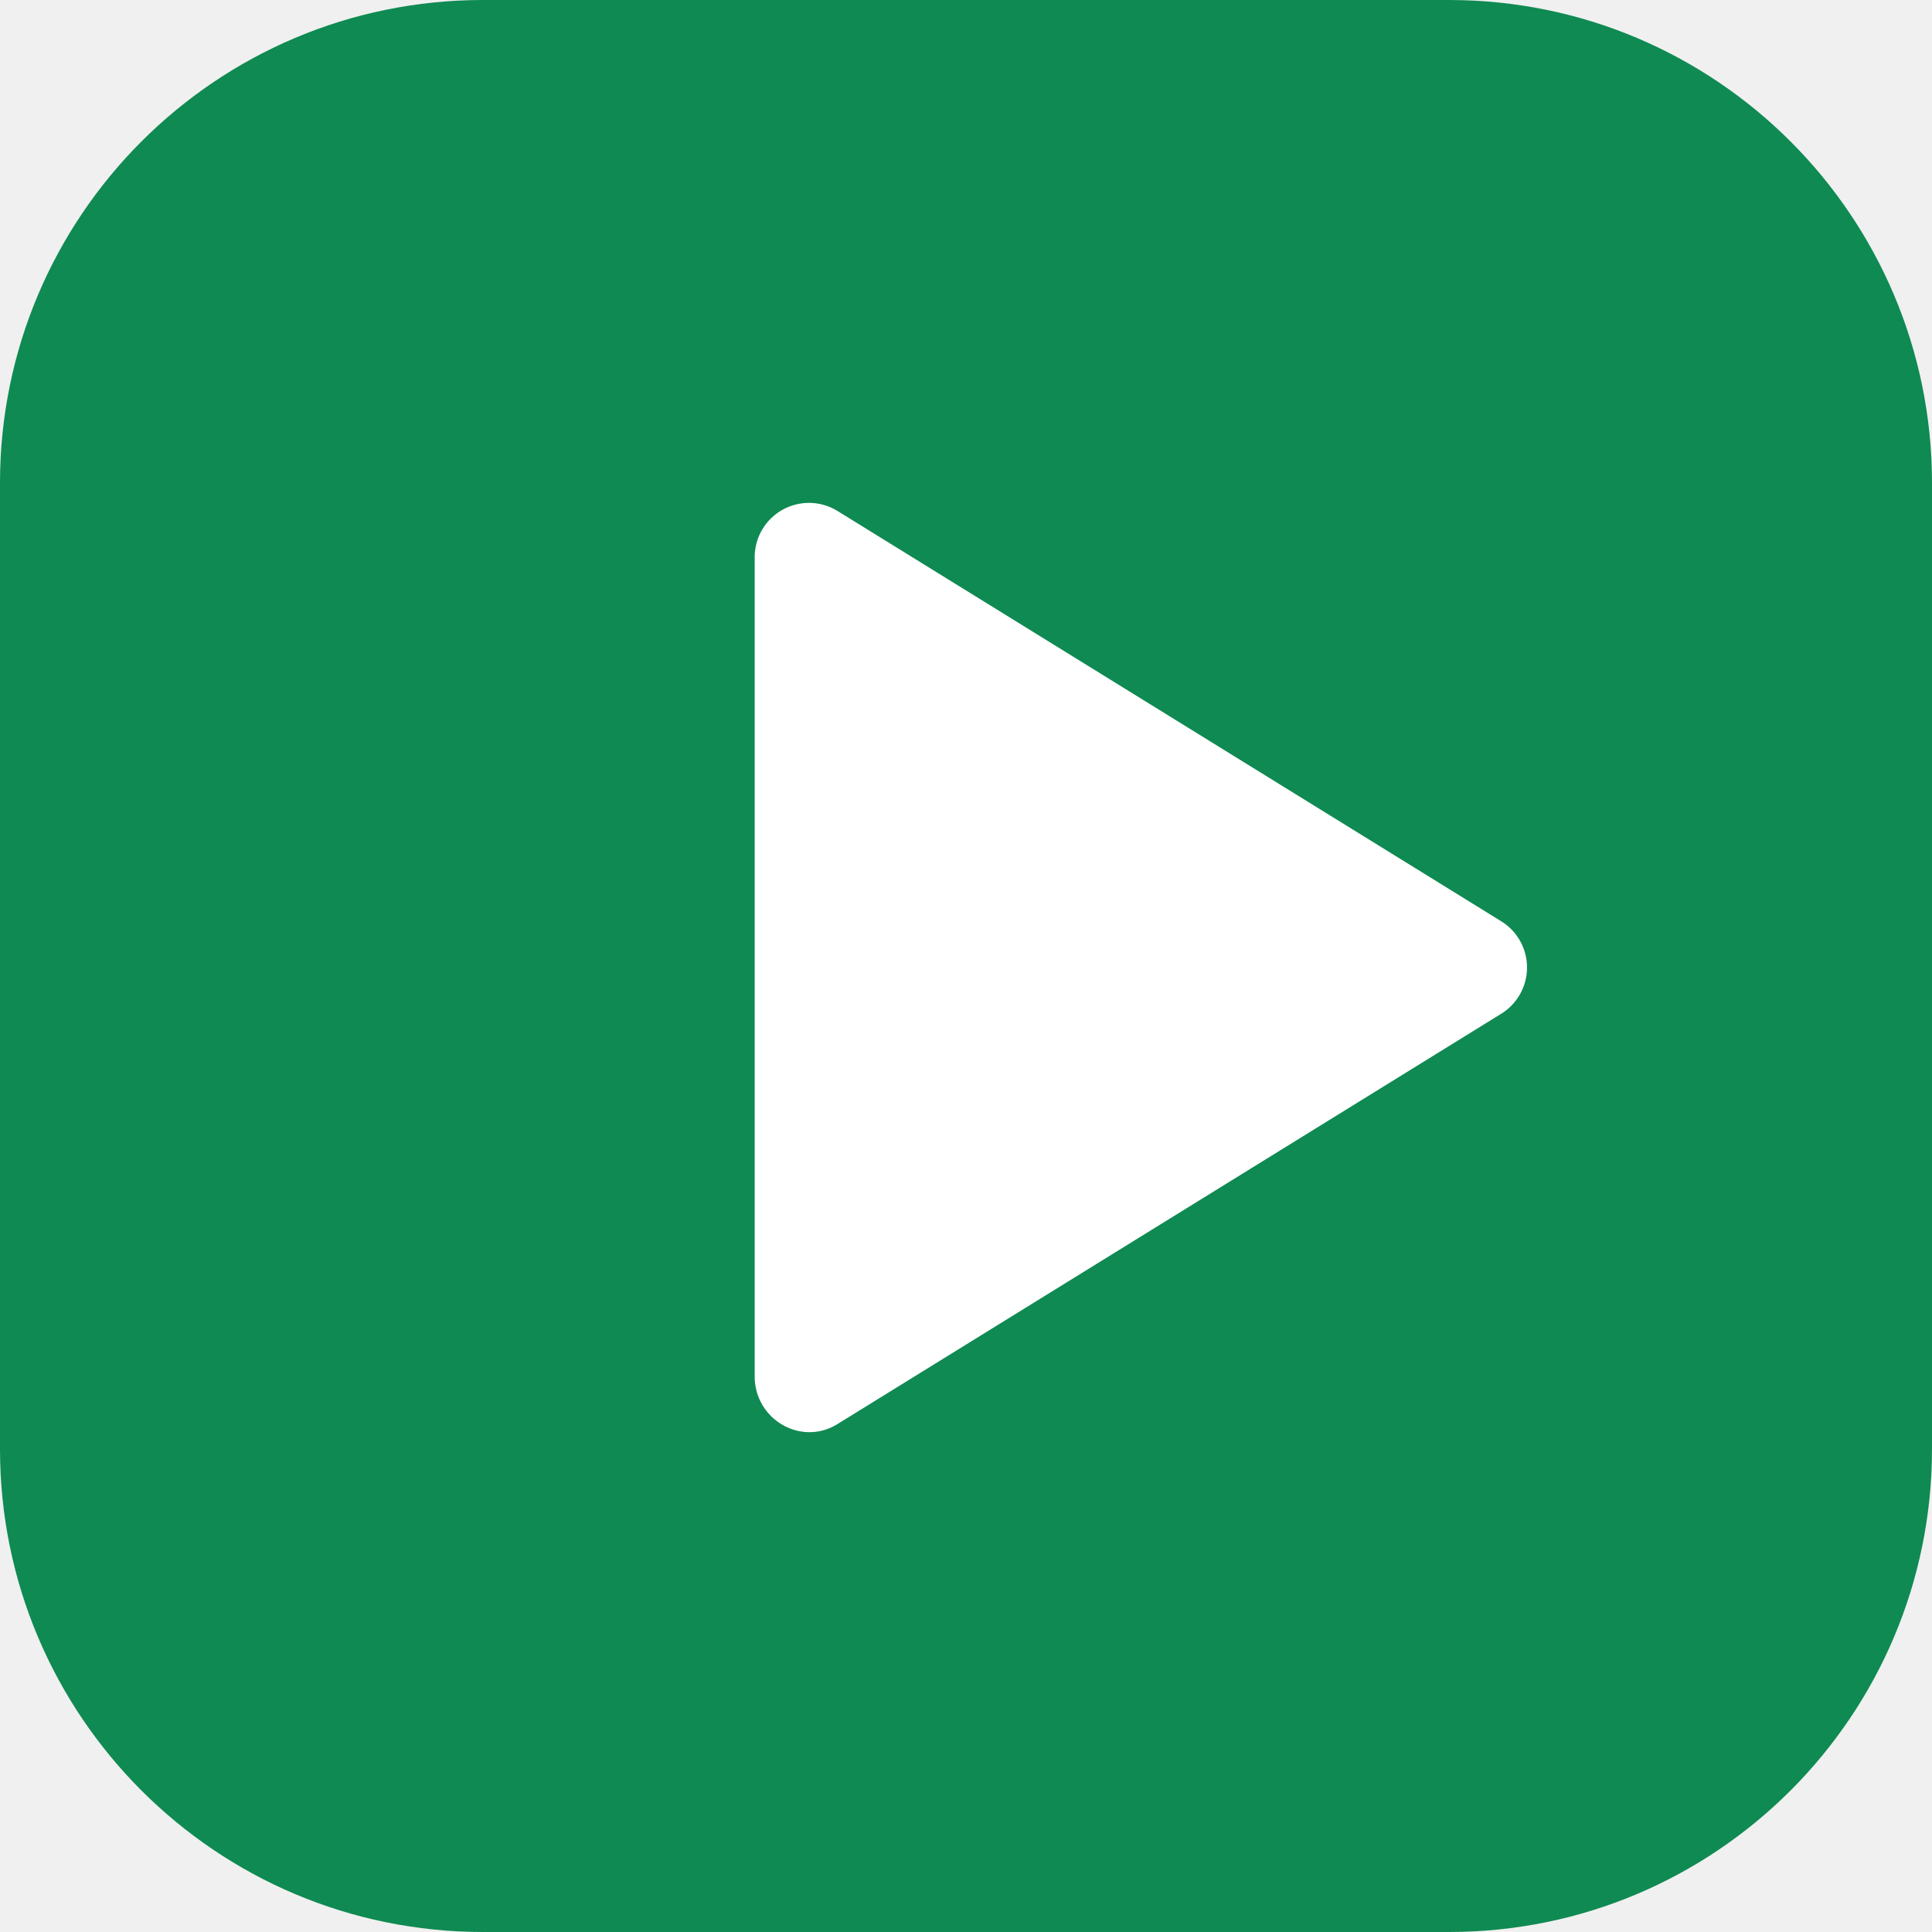
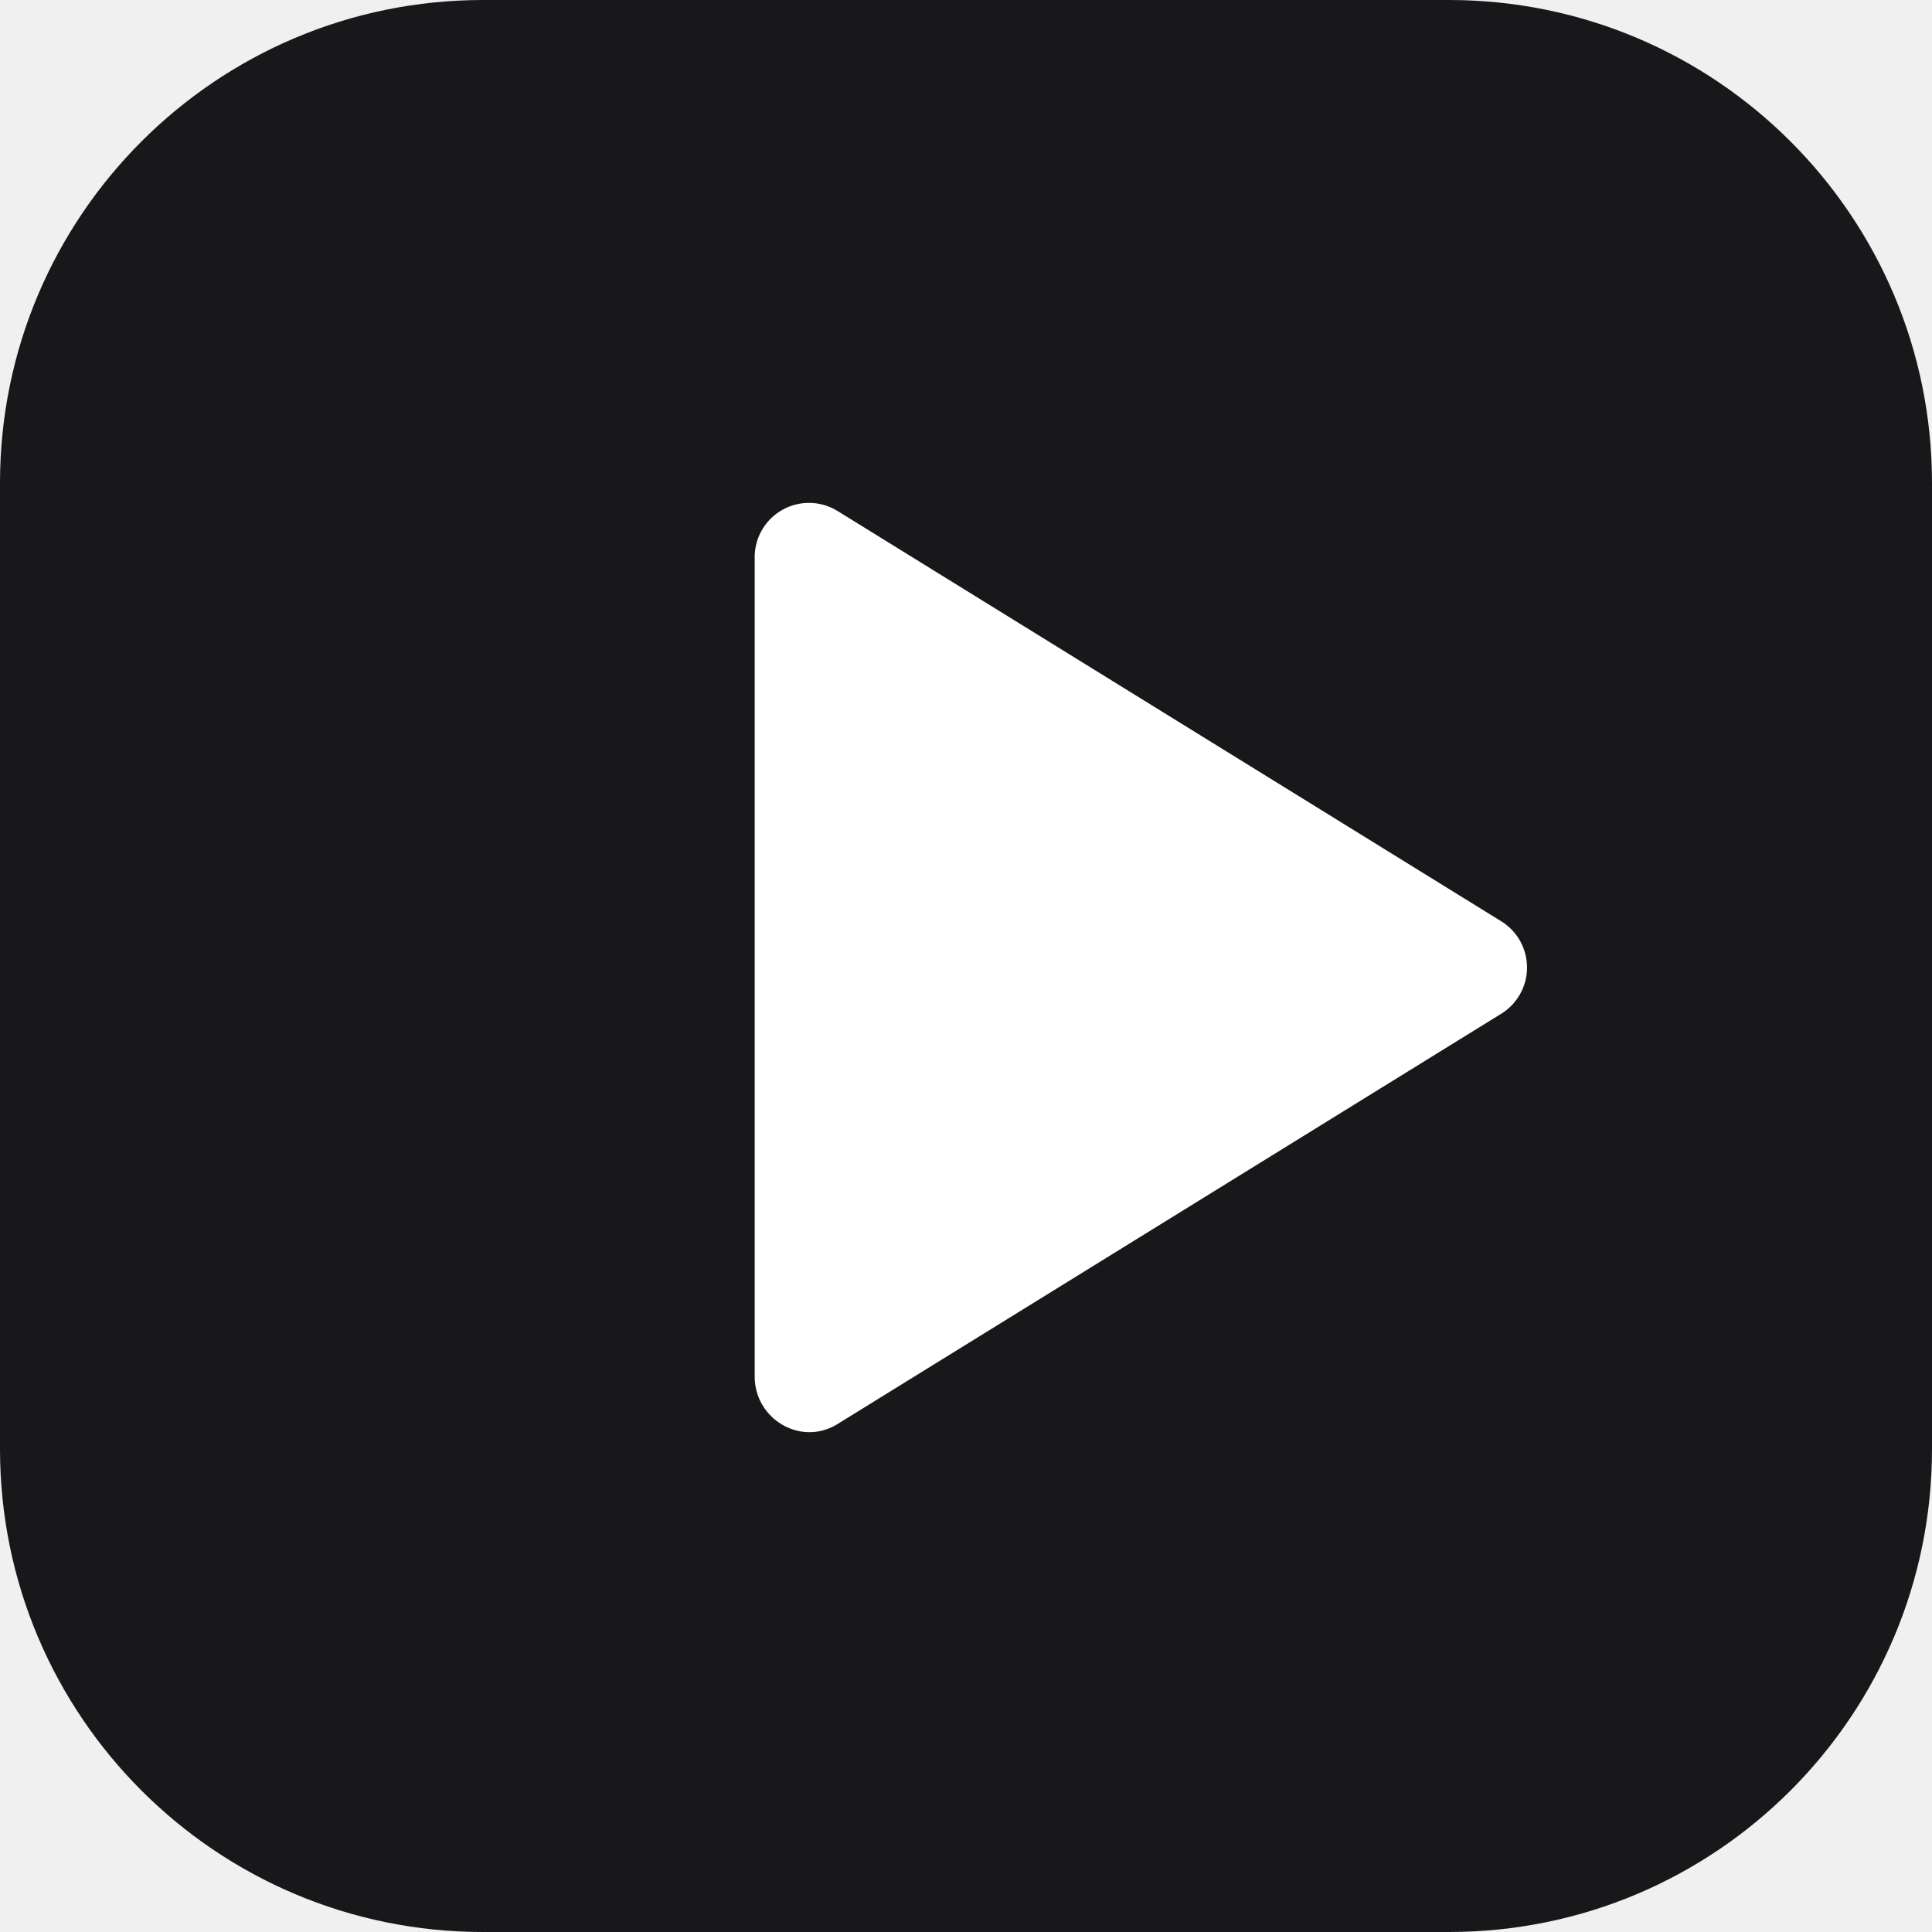
<svg xmlns="http://www.w3.org/2000/svg" viewBox="0 0 32 32" fill="none">
-   <rect width="32" height="32" rx="8" fill="#0F8A52" />
+   <rect width="32" height="32" rx="8" fill="#18181B" />
  <path d="M12.5 9.2v13.6c0 .7.75 1.15 1.35.8l11-6.8a.9.9 0 0 0 0-1.55l-11-6.8a.9.9 0 0 0-1.35.75Z" fill="#FFFFFF" />
</svg>
